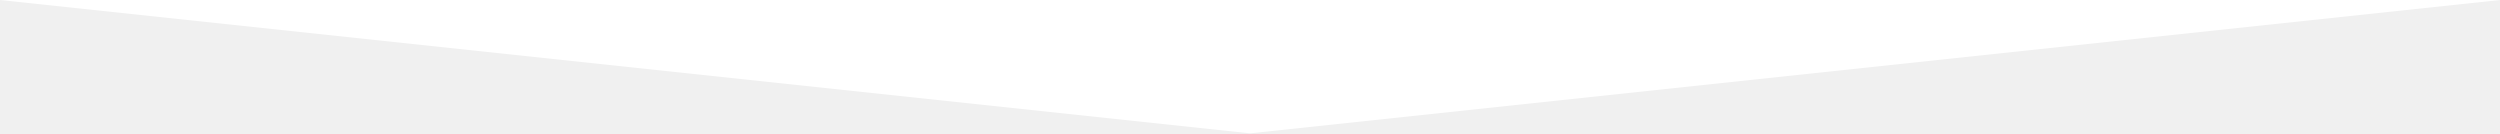
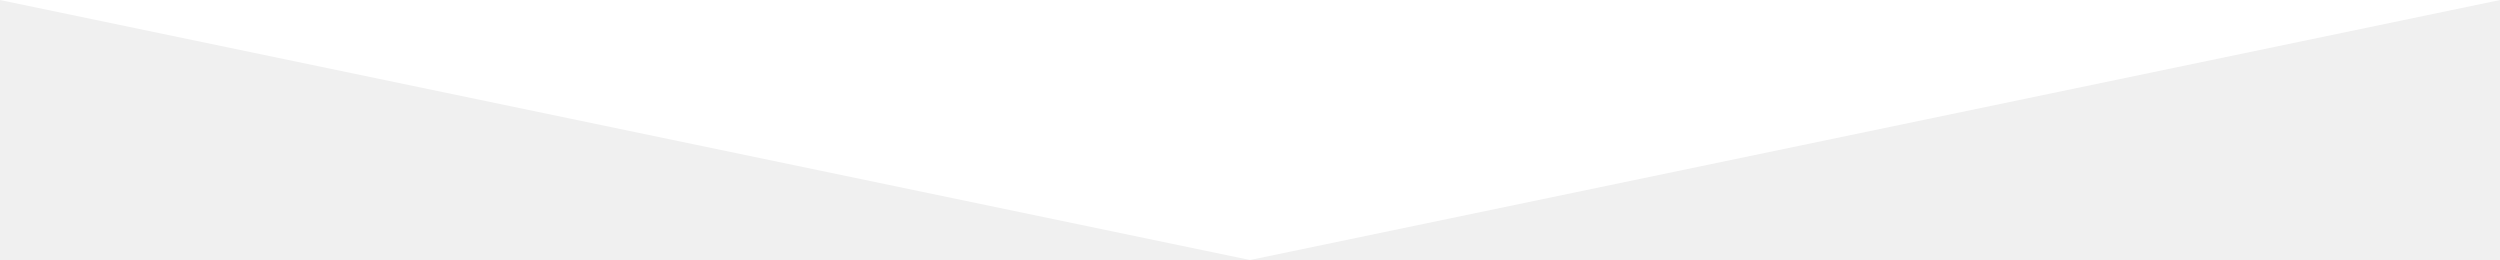
- <svg xmlns="http://www.w3.org/2000/svg" version="1.0" id="Layer_1" width="150" height="8" x="0px" y="0px" viewBox="0 0 595.28 61.905" enable-background="new 0 0 595.28 61.905" xml:space="preserve" preserveAspectRatio="none">
+ <svg xmlns="http://www.w3.org/2000/svg" version="1.0" id="Layer_1" x="0px" y="0px" viewBox="0 0 595.28 61.905" enable-background="new 0 0 595.28 61.905" xml:space="preserve" preserveAspectRatio="none">
  <polygon fill="#ffffff" points="297.64,61.905 0,0 595.28,0 " />
</svg>
